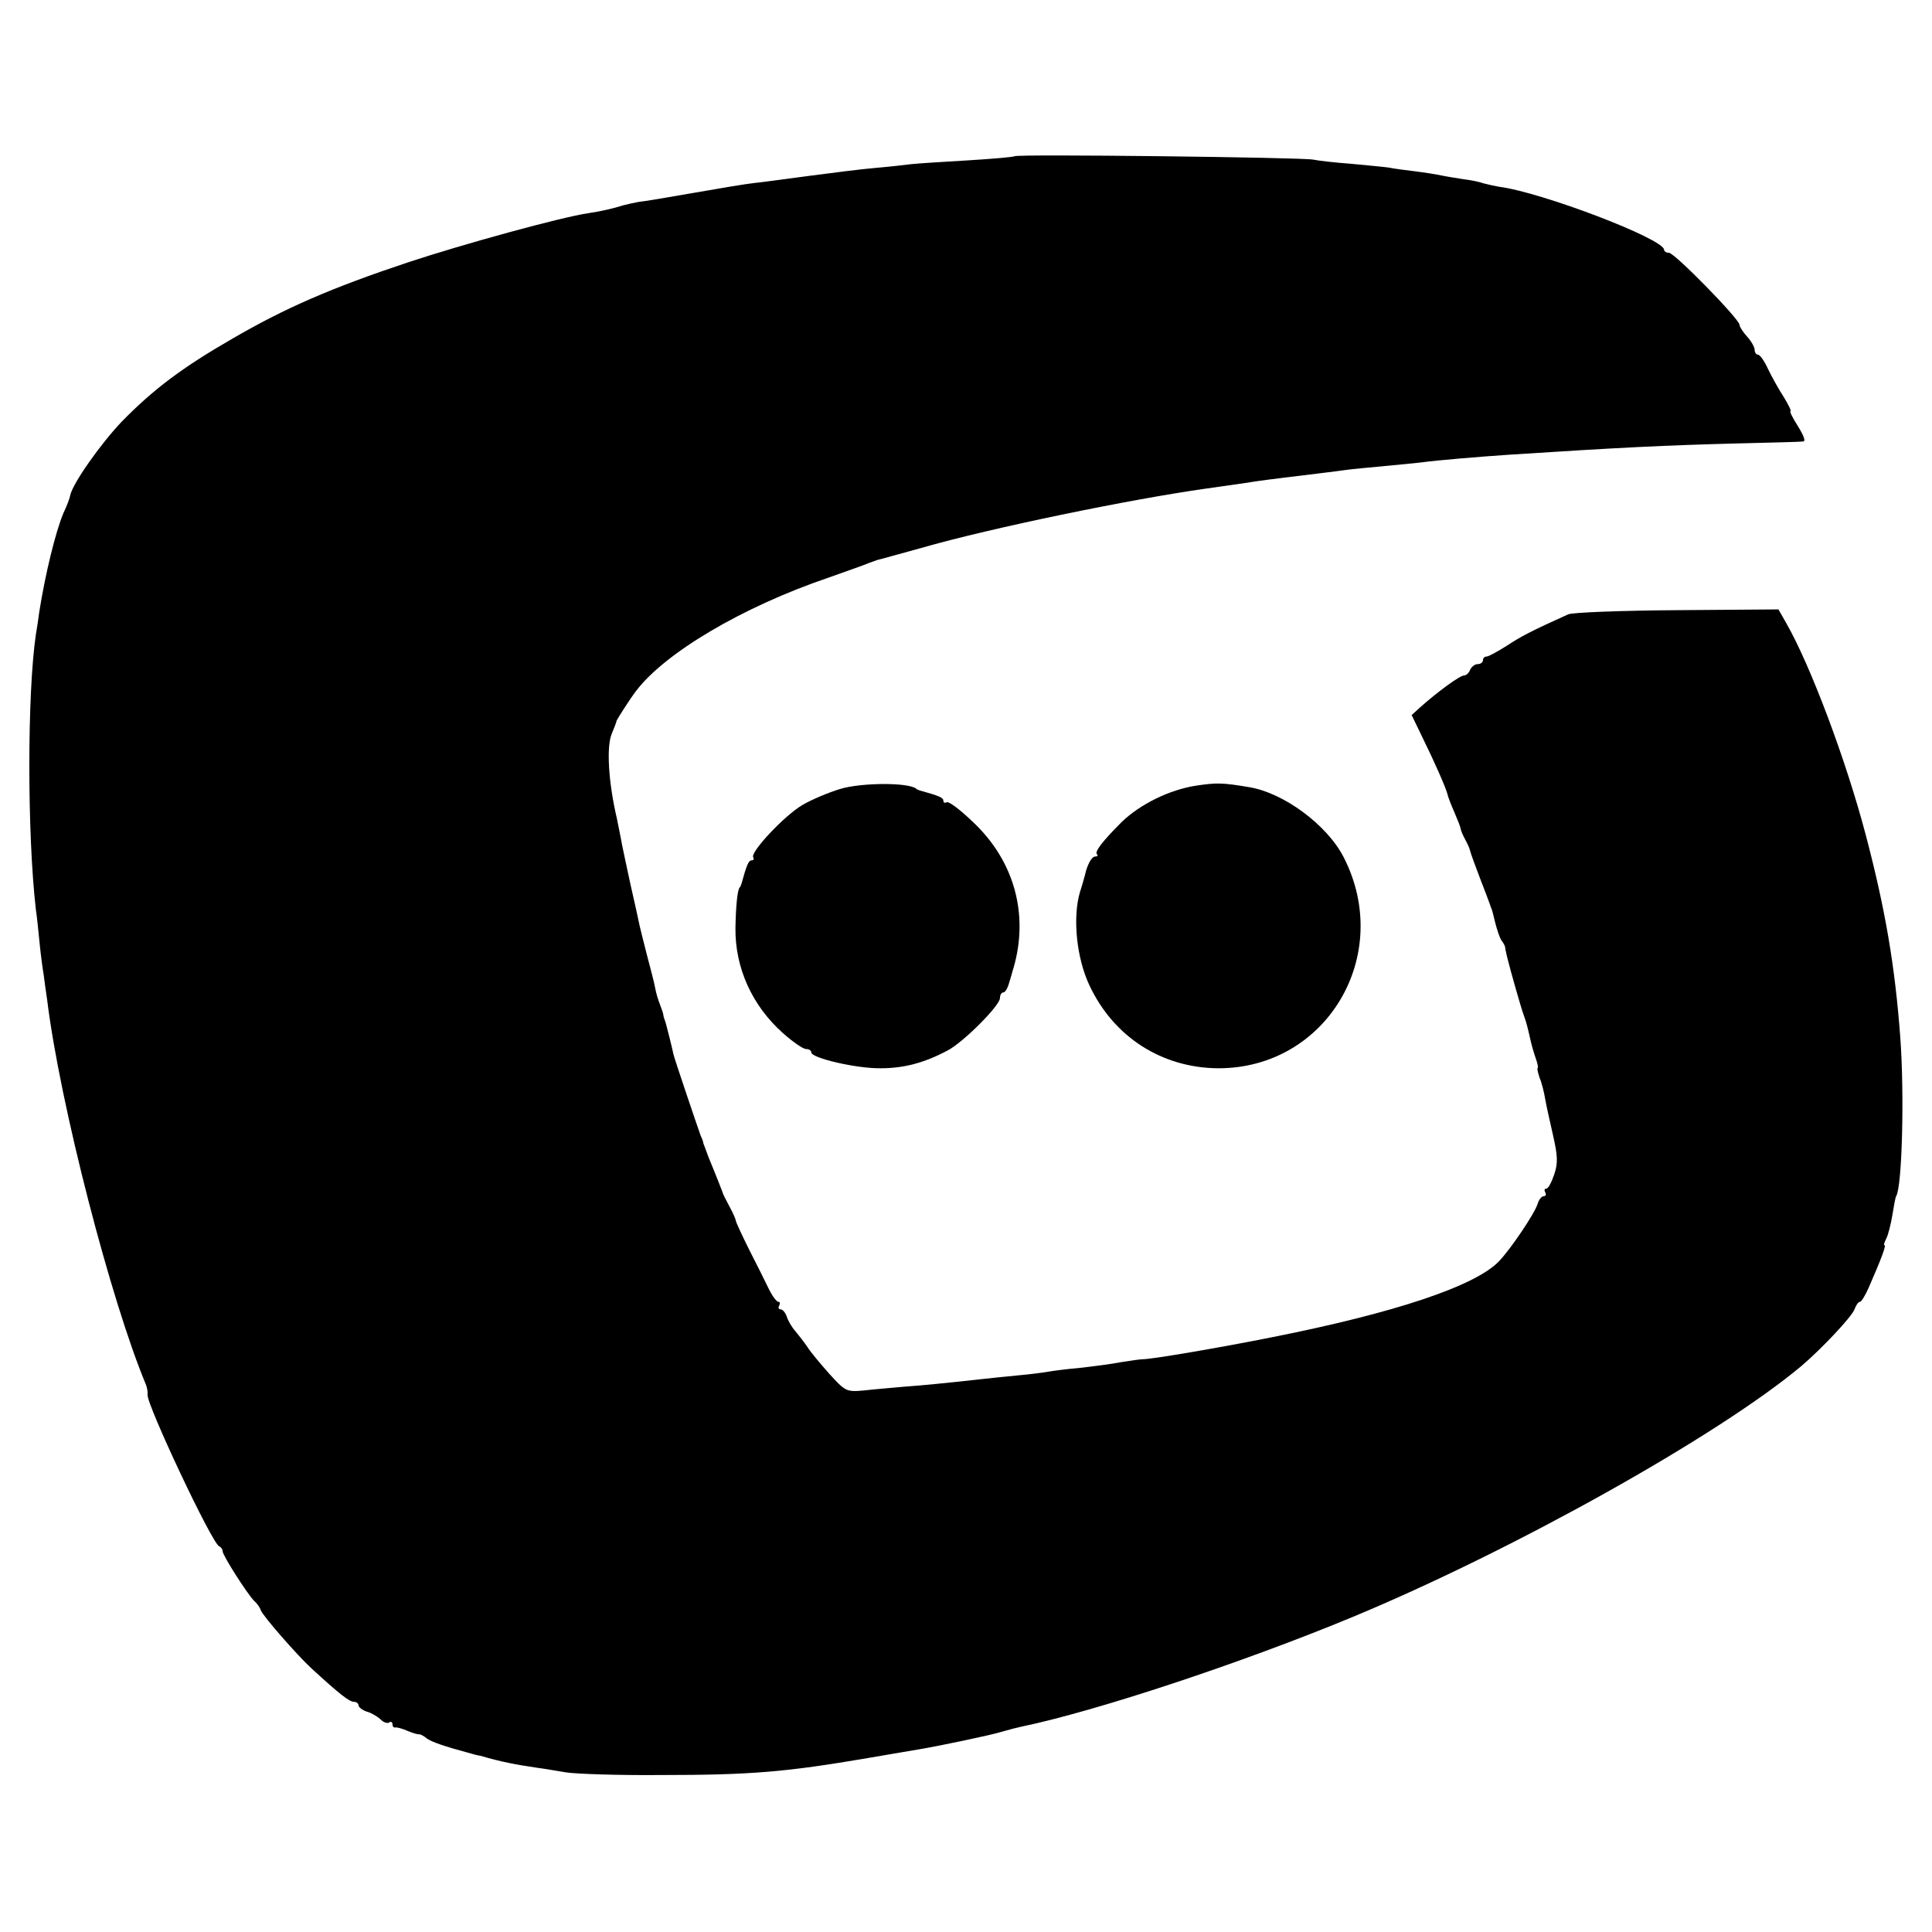
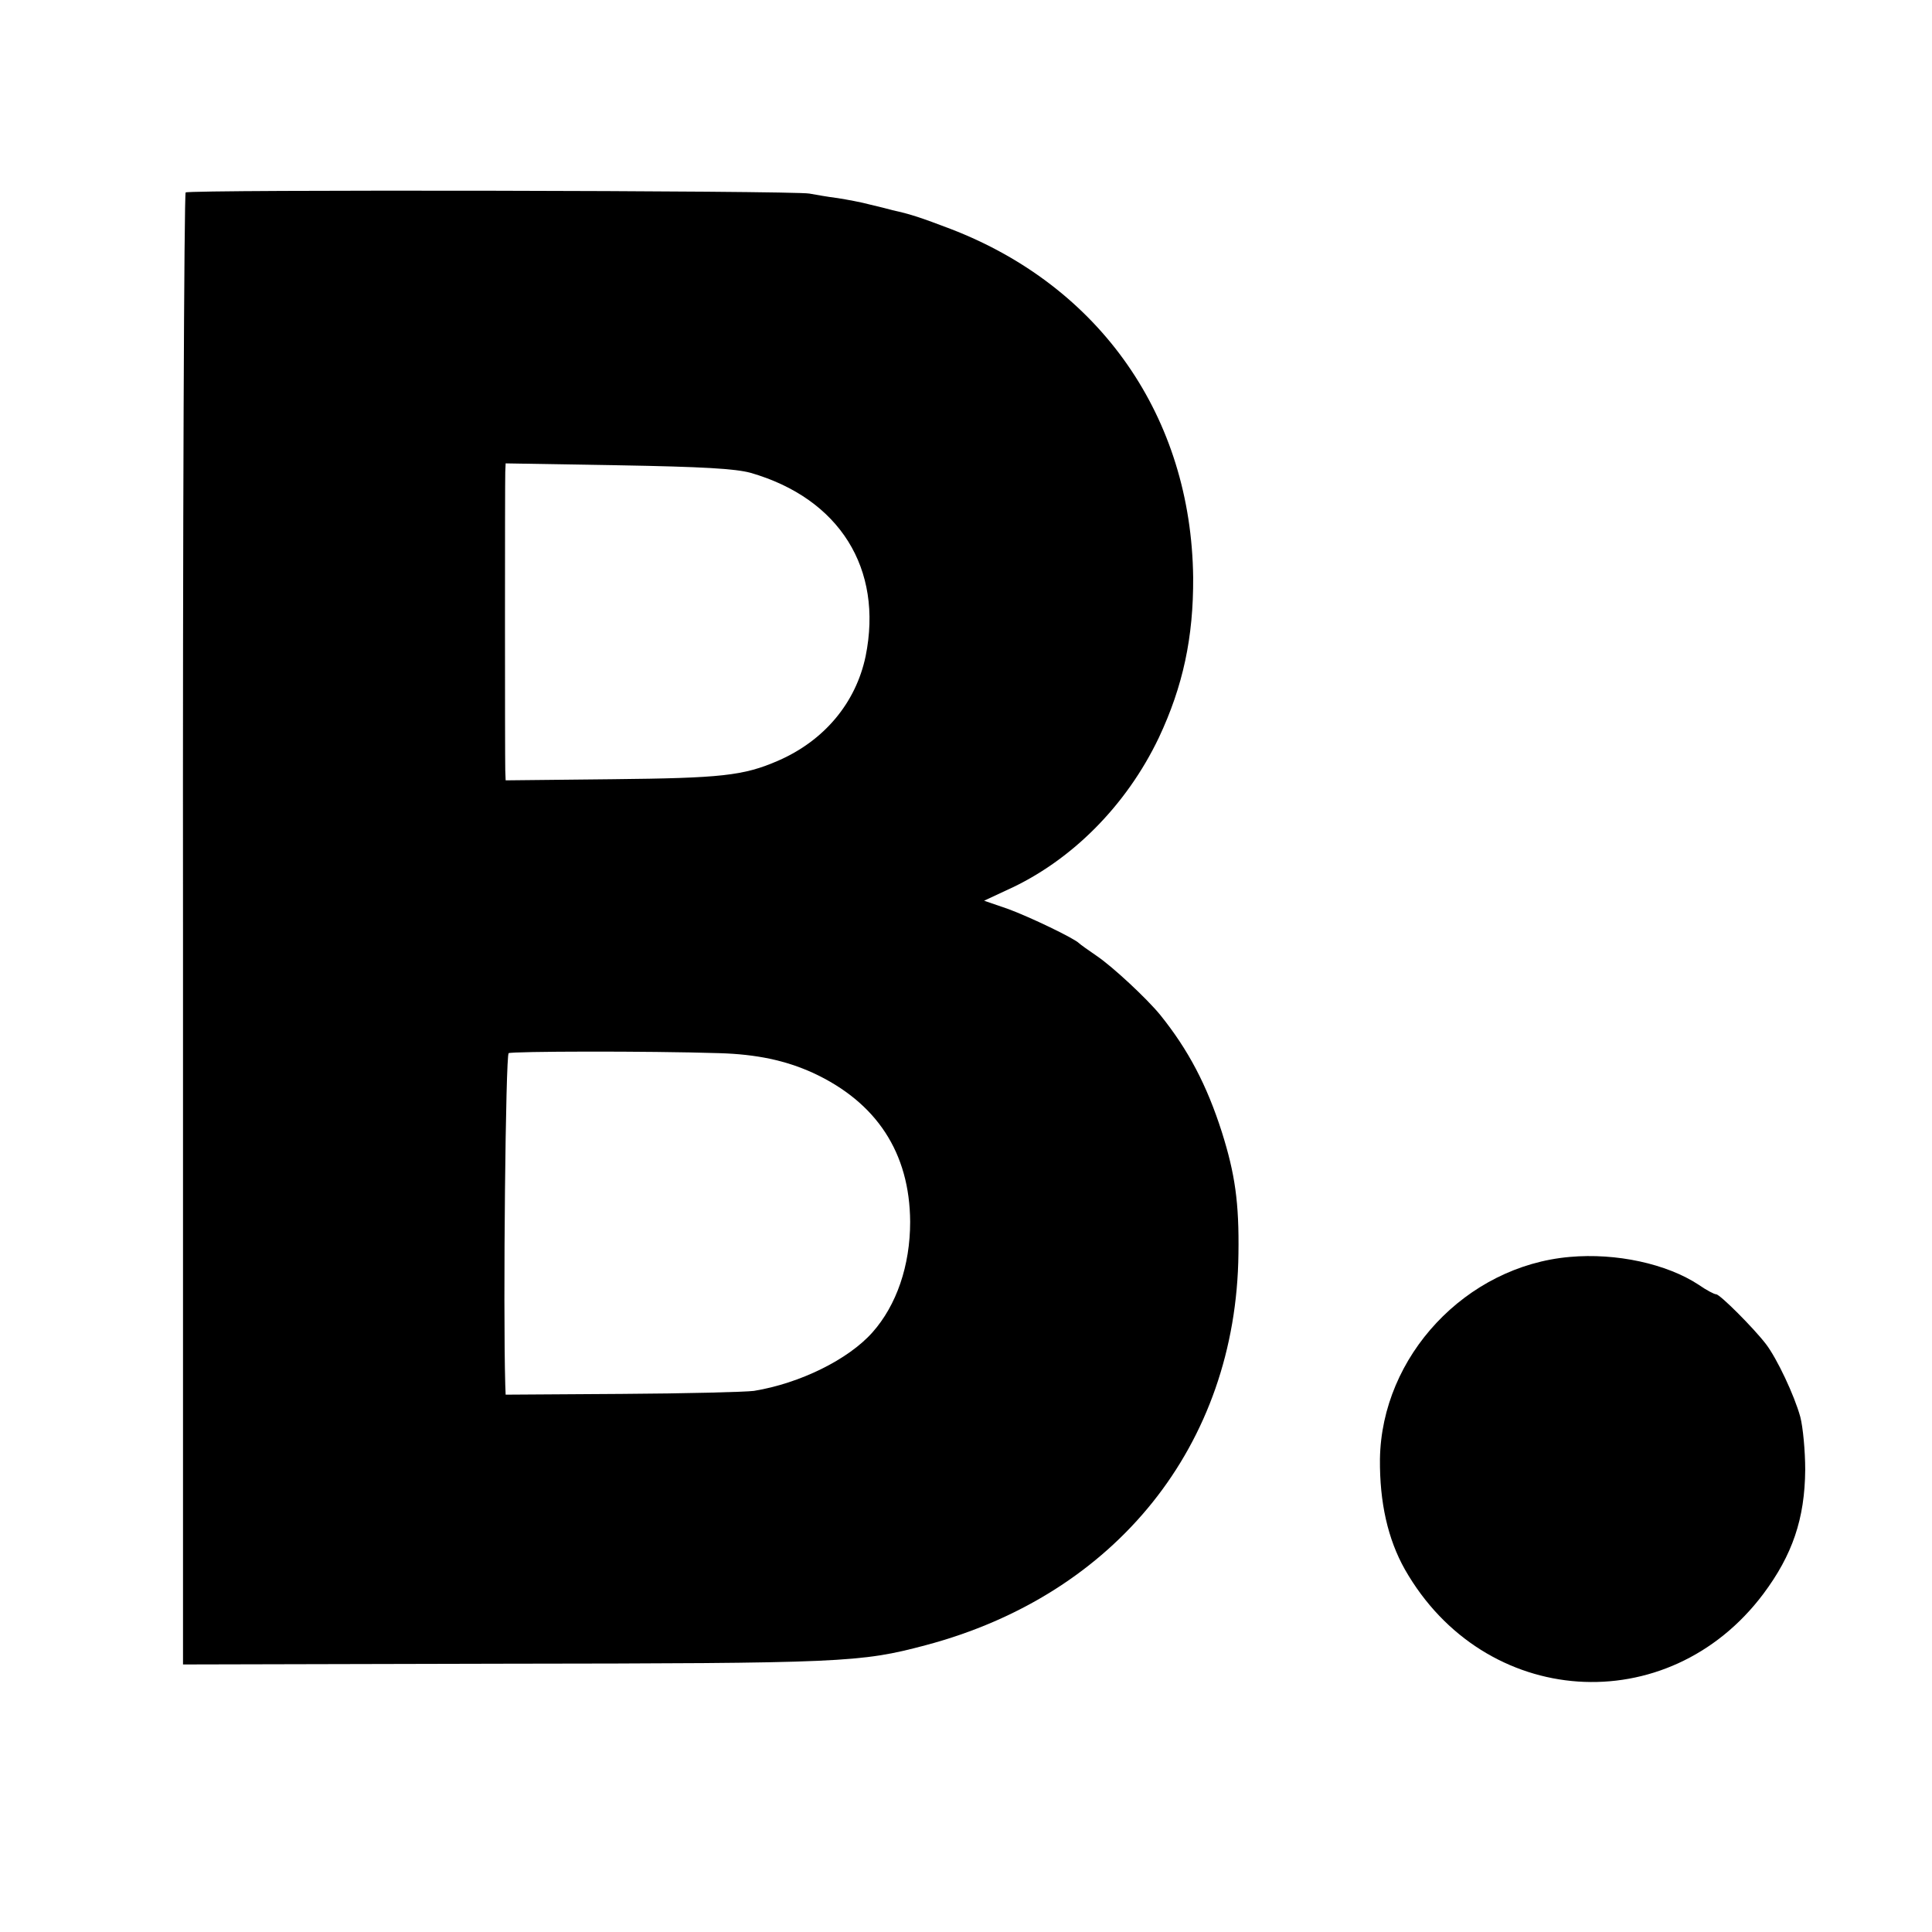
- <svg xmlns="http://www.w3.org/2000/svg" version="1.0" width="512pt" height="512pt" viewBox="0 0 512 512" preserveAspectRatio="xMidYMid meet">
-   <g transform="translate(0,512) scale(0.1,-0.1)" fill="#000000" stroke="none">
-     <path d="M2689 4706 c-2 -2 -58 -7 -124 -11 -66 -4 -133 -8 -150 -10 -16 -2 -59 -7 -95 -10 -36 -3 -114 -13 -175 -21 -60 -8 -126 -17 -146 -19 -20 -2 -92 -14 -160 -26 -68 -12 -134 -23 -146 -24 -11 -2 -30 -6 -41 -9 -25 -8 -59 -16 -93 -21 -70 -10 -332 -82 -477 -130 -204 -68 -326 -121 -467 -203 -132 -76 -209 -134 -293 -220 -56 -59 -130 -164 -136 -195 -1 -7 -9 -28 -18 -47 -21 -50 -48 -161 -64 -262 -2 -16 -6 -43 -9 -60 -23 -157 -23 -527 0 -728 3 -19 7 -60 10 -90 3 -30 8 -68 11 -85 2 -16 6 -46 9 -65 34 -276 169 -798 262 -1020 3 -8 5 -20 4 -26 -3 -25 171 -395 190 -402 5 -2 9 -8 9 -13 0 -11 64 -111 83 -131 8 -7 16 -18 18 -25 5 -15 97 -120 134 -154 75 -69 101 -89 113 -89 6 0 12 -4 12 -9 0 -5 10 -13 22 -17 12 -3 28 -13 36 -20 7 -8 18 -12 23 -9 5 4 9 1 9 -4 0 -6 3 -10 8 -9 4 1 18 -3 32 -9 14 -6 28 -10 31 -9 3 0 12 -4 20 -11 12 -9 46 -21 117 -40 6 -2 18 -5 25 -6 55 -16 91 -23 152 -32 17 -2 50 -8 75 -12 25 -4 137 -8 250 -7 241 0 333 8 550 45 63 11 124 21 135 23 49 8 193 38 221 47 17 5 40 11 50 13 198 41 585 169 879 291 426 177 968 480 1189 665 54 46 135 132 141 151 4 11 10 19 14 19 4 0 14 17 23 37 35 80 47 113 42 113 -3 0 0 8 5 18 5 10 12 38 16 62 4 25 8 47 10 50 16 25 22 272 11 420 -14 190 -40 342 -92 539 -52 197 -146 448 -211 561 l-20 35 -268 -2 c-147 -1 -278 -6 -289 -11 -100 -45 -126 -59 -164 -84 -24 -15 -47 -28 -53 -28 -5 0 -9 -4 -9 -10 0 -5 -6 -10 -14 -10 -8 0 -16 -7 -20 -15 -3 -8 -10 -15 -16 -15 -11 0 -70 -43 -117 -85 l-22 -20 29 -60 c31 -63 62 -133 66 -150 1 -5 9 -27 18 -47 9 -21 17 -41 17 -45 1 -5 6 -17 12 -28 6 -11 12 -24 13 -30 1 -5 14 -41 29 -80 15 -38 28 -74 30 -80 10 -43 19 -72 26 -80 4 -5 8 -13 8 -17 1 -5 1 -9 2 -10 0 -2 2 -10 4 -18 7 -29 37 -135 43 -150 8 -22 10 -32 17 -62 3 -15 10 -39 15 -53 5 -14 7 -25 5 -25 -2 0 0 -11 5 -26 6 -14 12 -39 15 -57 3 -18 13 -61 21 -97 12 -53 13 -72 3 -102 -7 -21 -16 -38 -21 -38 -5 0 -6 -4 -3 -10 3 -5 2 -10 -4 -10 -5 0 -13 -9 -16 -20 -8 -26 -70 -118 -102 -152 -63 -66 -275 -137 -603 -202 -140 -28 -317 -58 -340 -58 -8 0 -35 -4 -60 -8 -25 -5 -73 -11 -108 -15 -35 -3 -72 -8 -83 -10 -11 -2 -48 -7 -82 -10 -34 -3 -78 -8 -97 -10 -100 -11 -151 -16 -205 -20 -33 -3 -81 -7 -107 -10 -45 -4 -48 -2 -90 44 -24 27 -50 58 -58 71 -8 12 -23 31 -32 42 -10 11 -20 29 -23 39 -4 11 -11 19 -16 19 -6 0 -7 5 -4 10 3 6 2 10 -2 10 -5 0 -16 15 -25 33 -8 17 -32 65 -52 104 -20 40 -36 75 -36 78 0 3 -7 20 -17 38 -9 17 -18 34 -18 37 -2 5 -14 37 -38 95 -6 17 -12 32 -13 35 0 3 -3 12 -7 20 -8 22 -69 202 -72 215 -5 23 -17 71 -21 85 -3 8 -6 17 -6 20 0 3 -4 15 -9 28 -5 12 -11 33 -13 45 -2 12 -12 50 -21 84 -9 35 -18 71 -20 80 -2 10 -13 61 -25 113 -11 52 -23 106 -25 120 -3 14 -7 36 -10 50 -23 98 -28 191 -14 225 7 17 13 32 13 35 2 5 35 57 51 78 76 101 281 223 510 301 50 18 97 34 105 38 8 3 20 7 25 9 6 1 58 16 117 32 184 53 554 129 753 157 22 3 69 10 105 15 36 6 85 12 110 15 25 3 65 8 90 11 25 3 56 7 70 9 14 2 59 6 100 10 41 4 86 8 100 10 36 5 154 15 230 20 292 19 414 25 610 30 85 2 161 4 168 5 8 0 3 14 -13 40 -14 22 -23 40 -20 40 3 0 -5 17 -18 38 -13 20 -32 54 -42 75 -9 20 -21 37 -26 37 -5 0 -9 6 -9 13 0 7 -9 23 -20 35 -11 12 -20 26 -20 31 0 15 -172 191 -187 191 -7 0 -13 4 -13 8 0 29 -326 153 -437 167 -11 2 -30 6 -41 9 -11 4 -35 9 -53 11 -19 3 -45 7 -59 10 -14 3 -45 8 -70 11 -25 3 -56 7 -70 10 -14 2 -59 6 -100 10 -41 3 -86 8 -100 11 -29 6 -785 15 -791 9z" />
-     <path d="M2226 3029 c-30 -9 -75 -28 -99 -42 -48 -28 -139 -125 -131 -139 3 -4 1 -8 -4 -8 -8 0 -13 -11 -27 -62 -2 -5 -3 -9 -5 -10 -6 -8 -10 -51 -11 -108 -1 -105 44 -205 126 -278 26 -23 53 -42 61 -42 8 0 14 -4 14 -9 0 -15 120 -43 184 -42 61 0 115 14 177 47 41 21 139 119 139 139 0 8 4 15 9 15 5 0 12 12 16 28 5 15 9 32 11 37 41 142 2 284 -108 387 -33 32 -64 55 -69 52 -5 -3 -9 -1 -9 4 0 8 -11 13 -62 27 -5 2 -9 3 -10 5 -22 17 -147 16 -202 -1z" />
-     <path d="M3170 3038 c-71 -11 -148 -49 -197 -96 -50 -50 -73 -79 -66 -86 4 -3 1 -6 -5 -6 -9 0 -21 -22 -27 -50 -1 -3 -6 -23 -13 -44 -20 -68 -9 -175 25 -247 64 -137 192 -219 341 -220 287 -1 466 299 333 559 -44 86 -159 171 -251 186 -71 12 -86 12 -140 4z" />
+ <svg xmlns="http://www.w3.org/2000/svg" width="682.667" height="682.667" preserveAspectRatio="xMidYMid meet" version="1.0" viewBox="0 0 512 512">
+   <g fill="#000" stroke="none">
+     <path d="M492 4610 c-4 -3 -8 -882 -7 -1953 l0 -1948 850 2 c898 1 945 3 1118 49 505 134 823 531 829 1037 2 136 -9 212 -44 323 -40 125 -89 218 -163 310 -35 43 -126 128 -169 157 -22 15 -43 30 -46 33 -12 13 -131 70 -188 91 l-64 22 60 28 c171 77 317 224 403 404 64 136 92 266 91 425 -5 424 -245 770 -642 923 -79 30 -105 39 -155 50 -11 3 -38 10 -60 15 -22 6 -60 13 -85 17 -25 3 -58 9 -75 12 -36 8 -1643 11 -1653 3z m1497 -743 c236 -68 352 -254 305 -486 -26 -124 -110 -224 -232 -277 -92 -40 -151 -46 -439 -49 l-283 -3 -1 27 c-1 36 -1 760 0 790 l1 23 298 -5 c226 -4 310 -9 351 -20z m-82 -1538 c98 -3 174 -19 247 -52 169 -78 257 -212 258 -395 0 -116 -36 -221 -100 -293 -64 -72 -192 -135 -314 -155 -23 -3 -181 -7 -350 -8 l-308 -2 -1 26 c-6 210 1 874 9 879 9 5 366 6 559 0z" transform="translate(0,512) scale(0.1,-0.1)" />
+     <path d="M4160 1789 c-275 -24 -499 -263 -503 -536 -1 -115 21 -212 66 -292 210 -369 697 -402 950 -65 77 103 110 199 111 329 0 50 -6 113 -13 140 -16 58 -62 155 -91 193 -33 43 -122 132 -132 132 -5 0 -26 11 -46 25 -85 56 -219 85 -342 74z" transform="translate(0,512) scale(0.1,-0.1)" />
  </g>
</svg>
